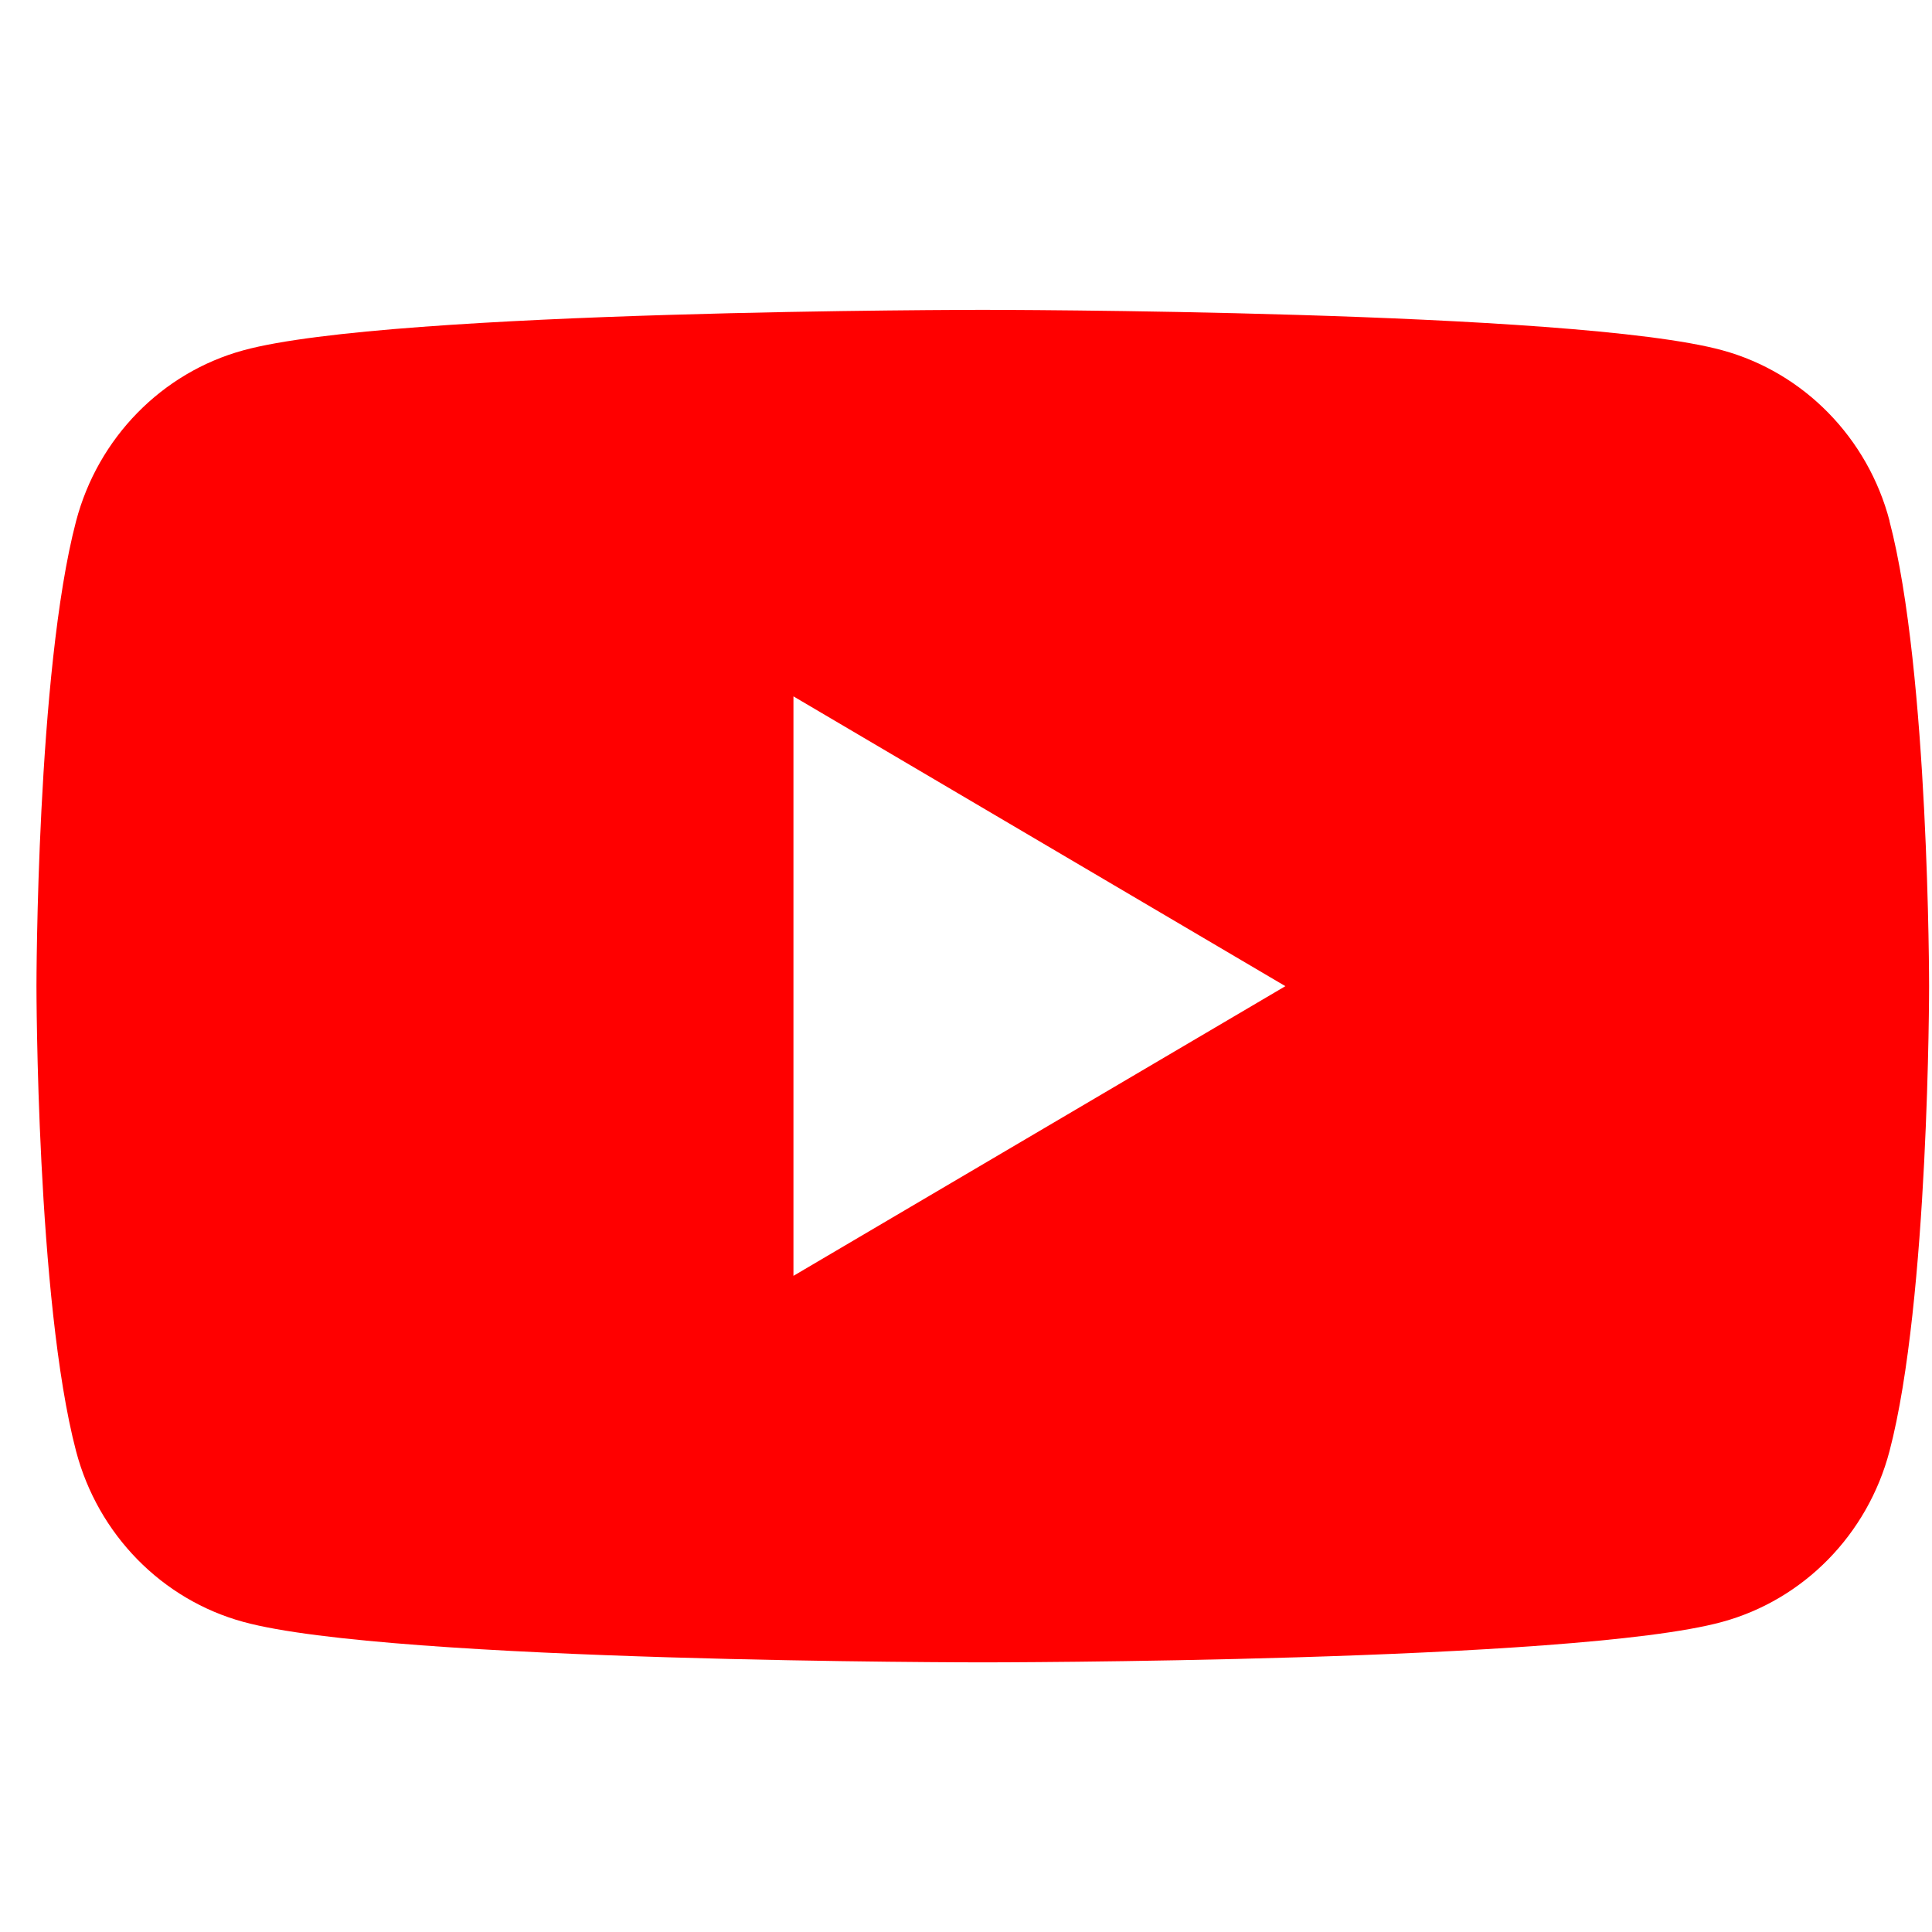
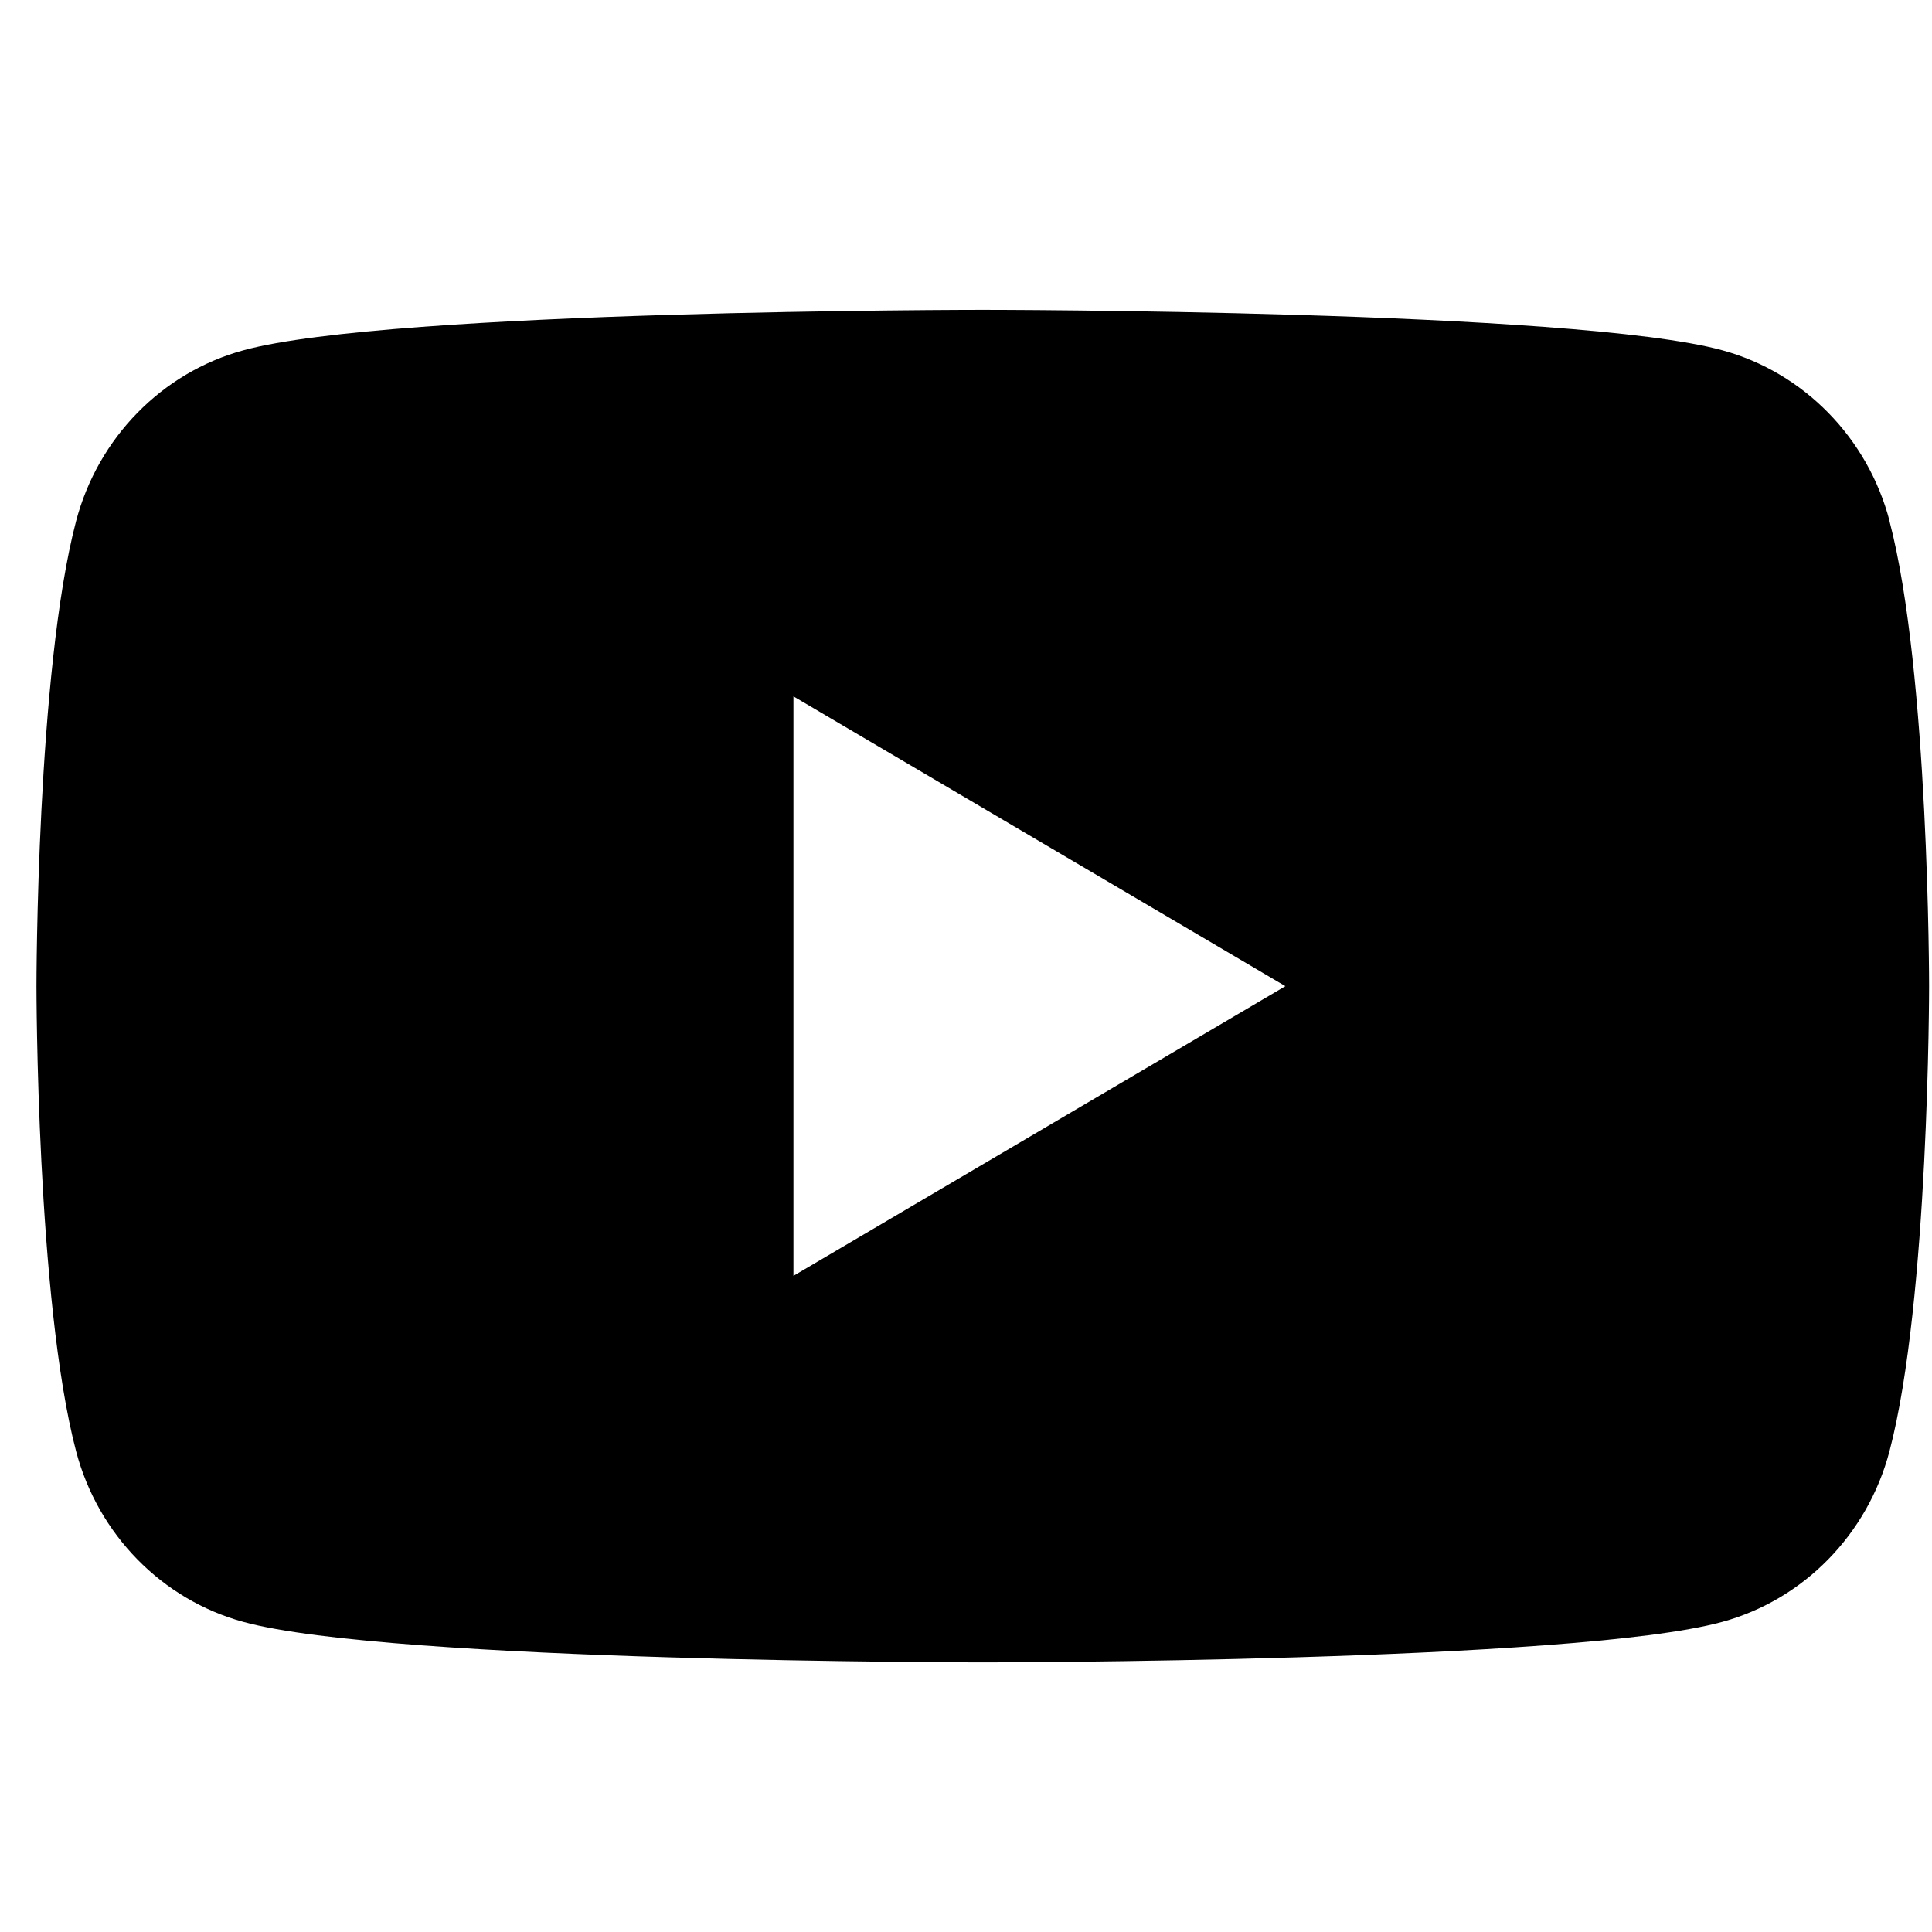
- <svg xmlns="http://www.w3.org/2000/svg" width="16" height="16" viewBox="0 0 16 16" fill="none">
-   <path fill-rule="evenodd" clip-rule="evenodd" d="M14.264 2.901C14.938 3.085 15.469 3.627 15.649 4.316H15.648C15.976 5.563 15.976 8.167 15.976 8.167C15.976 8.167 15.976 10.771 15.648 12.018C15.467 12.707 14.937 13.248 14.262 13.432C13.04 13.767 8.139 13.767 8.139 13.767C8.139 13.767 3.238 13.767 2.016 13.432C1.341 13.248 0.811 12.707 0.63 12.018C0.302 10.771 0.302 8.167 0.302 8.167C0.302 8.167 0.302 5.563 0.63 4.316C0.811 3.627 1.341 3.085 2.016 2.901C3.238 2.566 8.139 2.566 8.139 2.566C8.139 2.566 13.04 2.566 14.264 2.901ZM10.645 8.167L6.571 10.566V5.767L10.645 8.167Z" fill="#FF0000" />
+ <svg xmlns="http://www.w3.org/2000/svg" width="16" height="16" viewBox="0 0 16 16">
+   <path fill-rule="evenodd" clip-rule="evenodd" d="M14.264 2.901C14.938 3.085 15.469 3.627 15.649 4.316H15.648C15.976 5.563 15.976 8.167 15.976 8.167C15.976 8.167 15.976 10.771 15.648 12.018C15.467 12.707 14.937 13.248 14.262 13.432C13.04 13.767 8.139 13.767 8.139 13.767C8.139 13.767 3.238 13.767 2.016 13.432C1.341 13.248 0.811 12.707 0.63 12.018C0.302 10.771 0.302 8.167 0.302 8.167C0.302 8.167 0.302 5.563 0.63 4.316C0.811 3.627 1.341 3.085 2.016 2.901C3.238 2.566 8.139 2.566 8.139 2.566C8.139 2.566 13.04 2.566 14.264 2.901ZM10.645 8.167L6.571 10.566V5.767L10.645 8.167Z" />
</svg>
